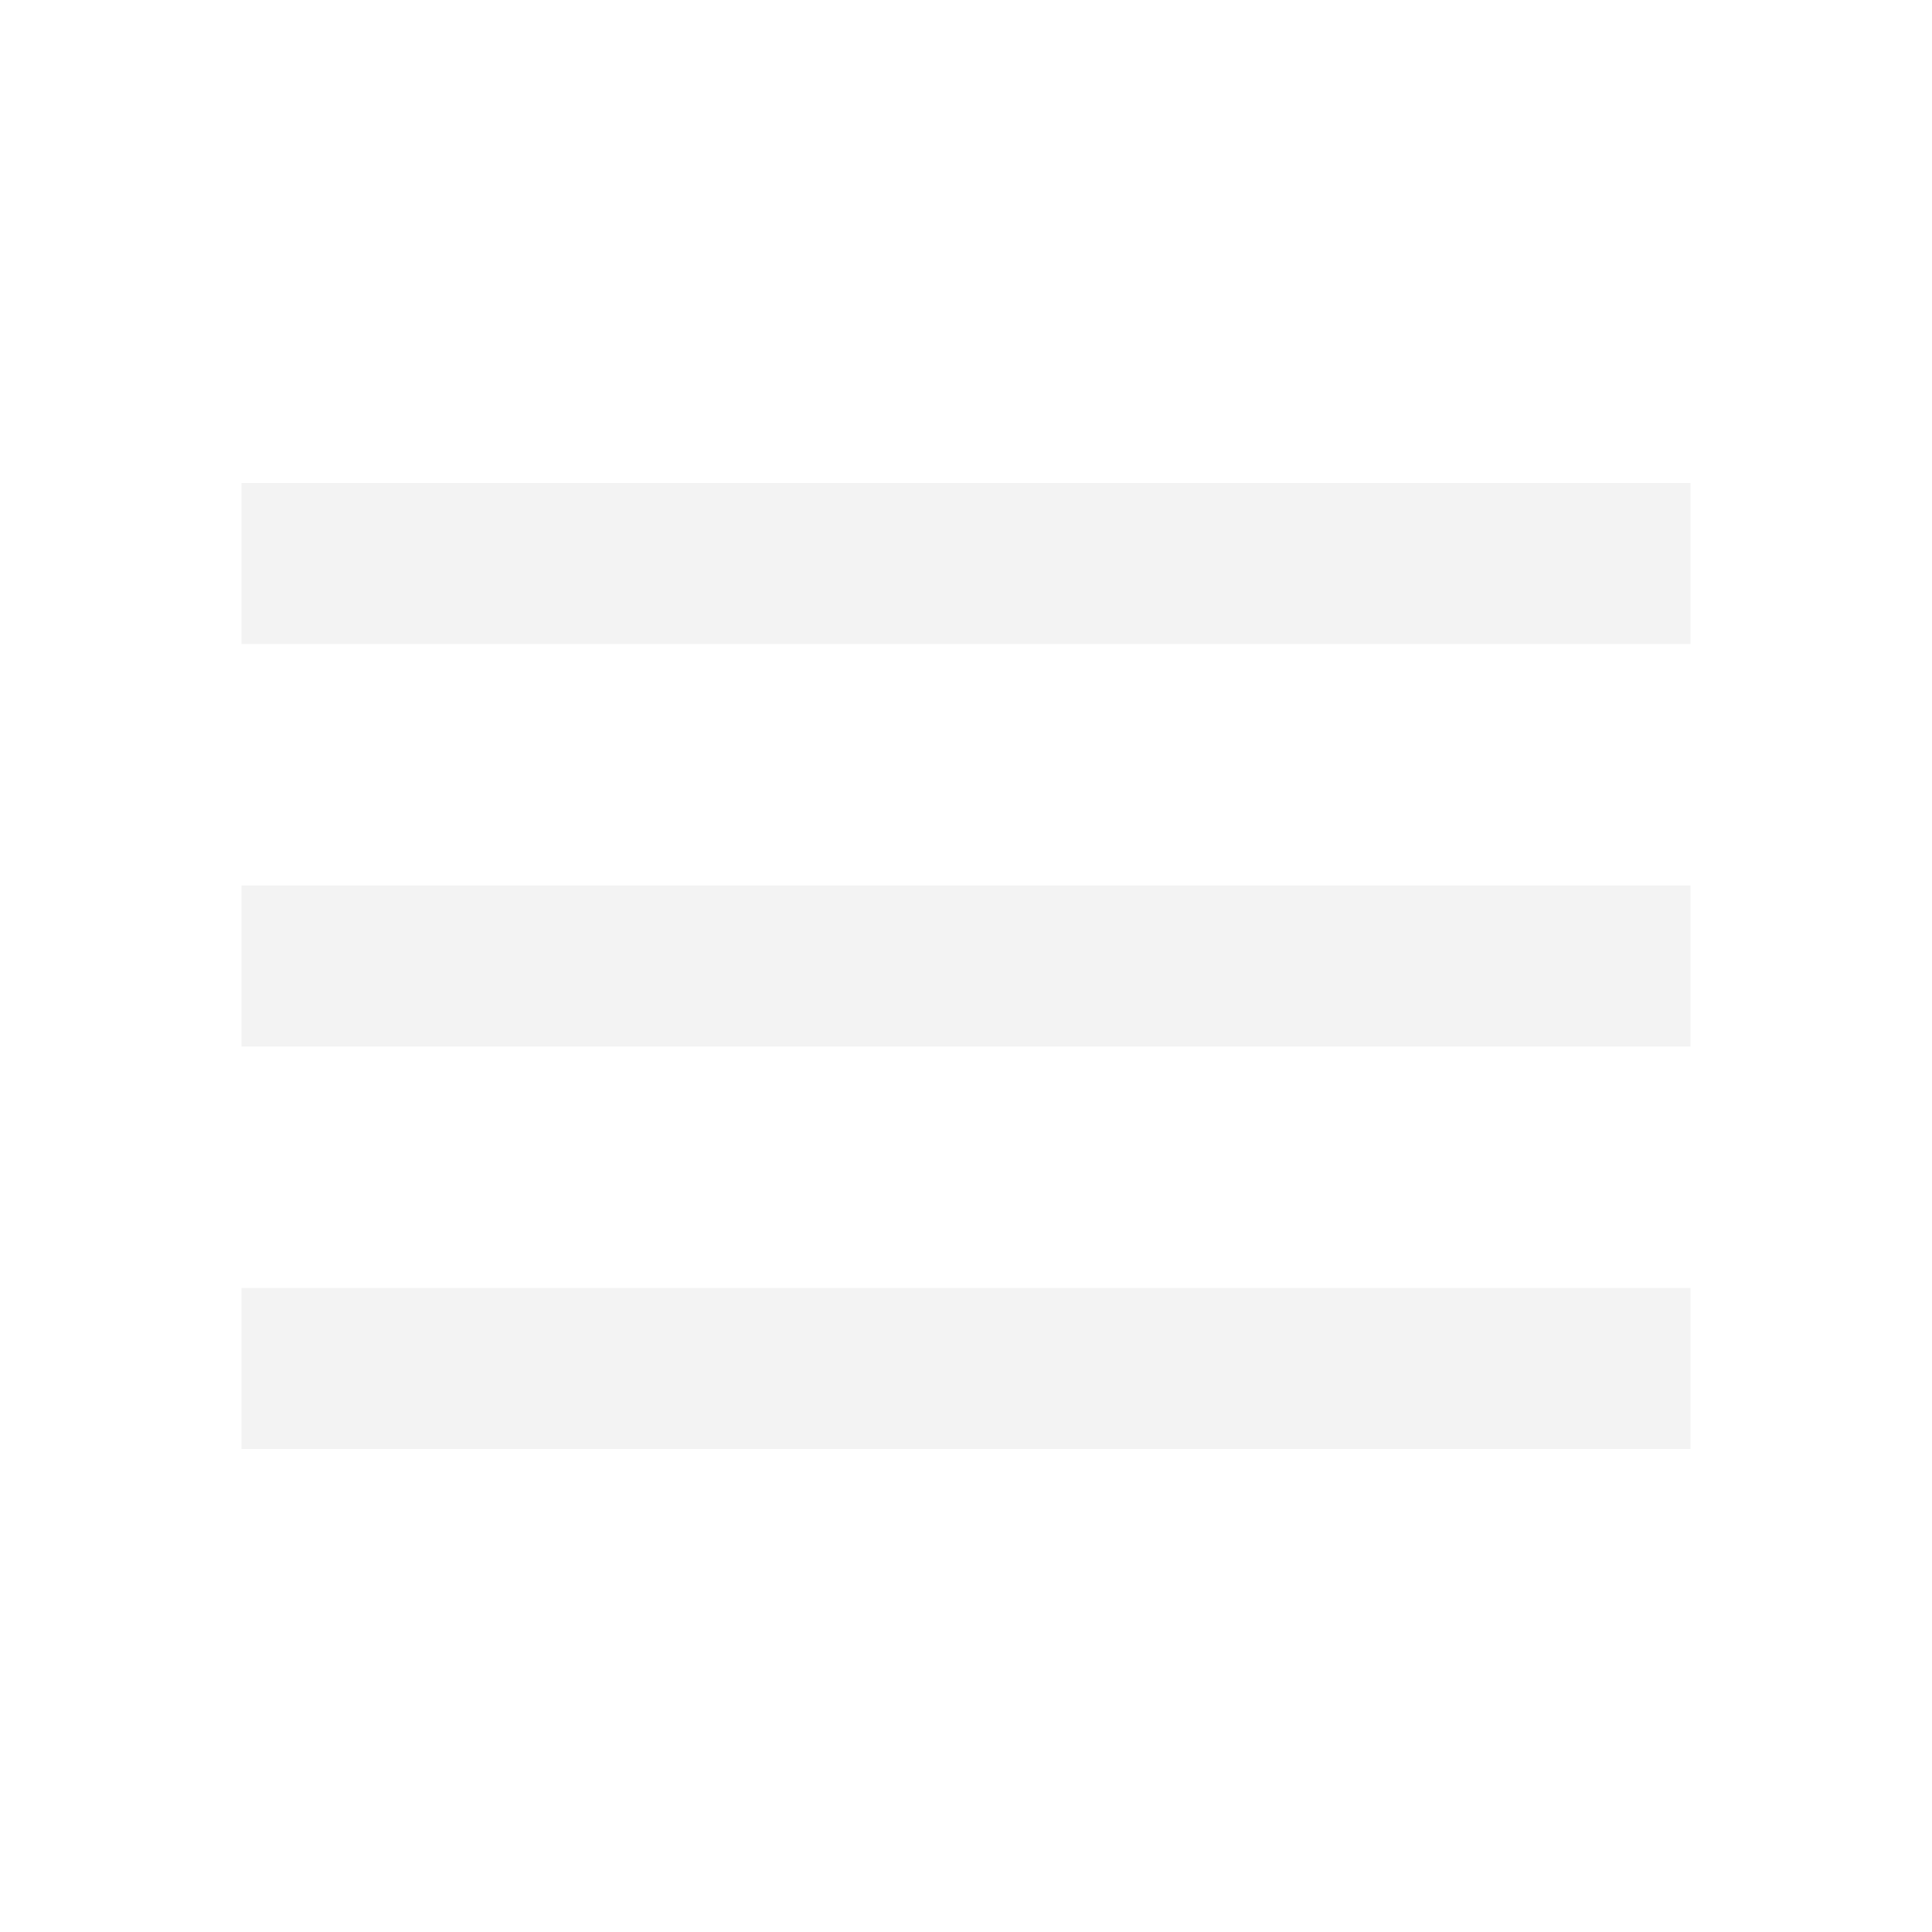
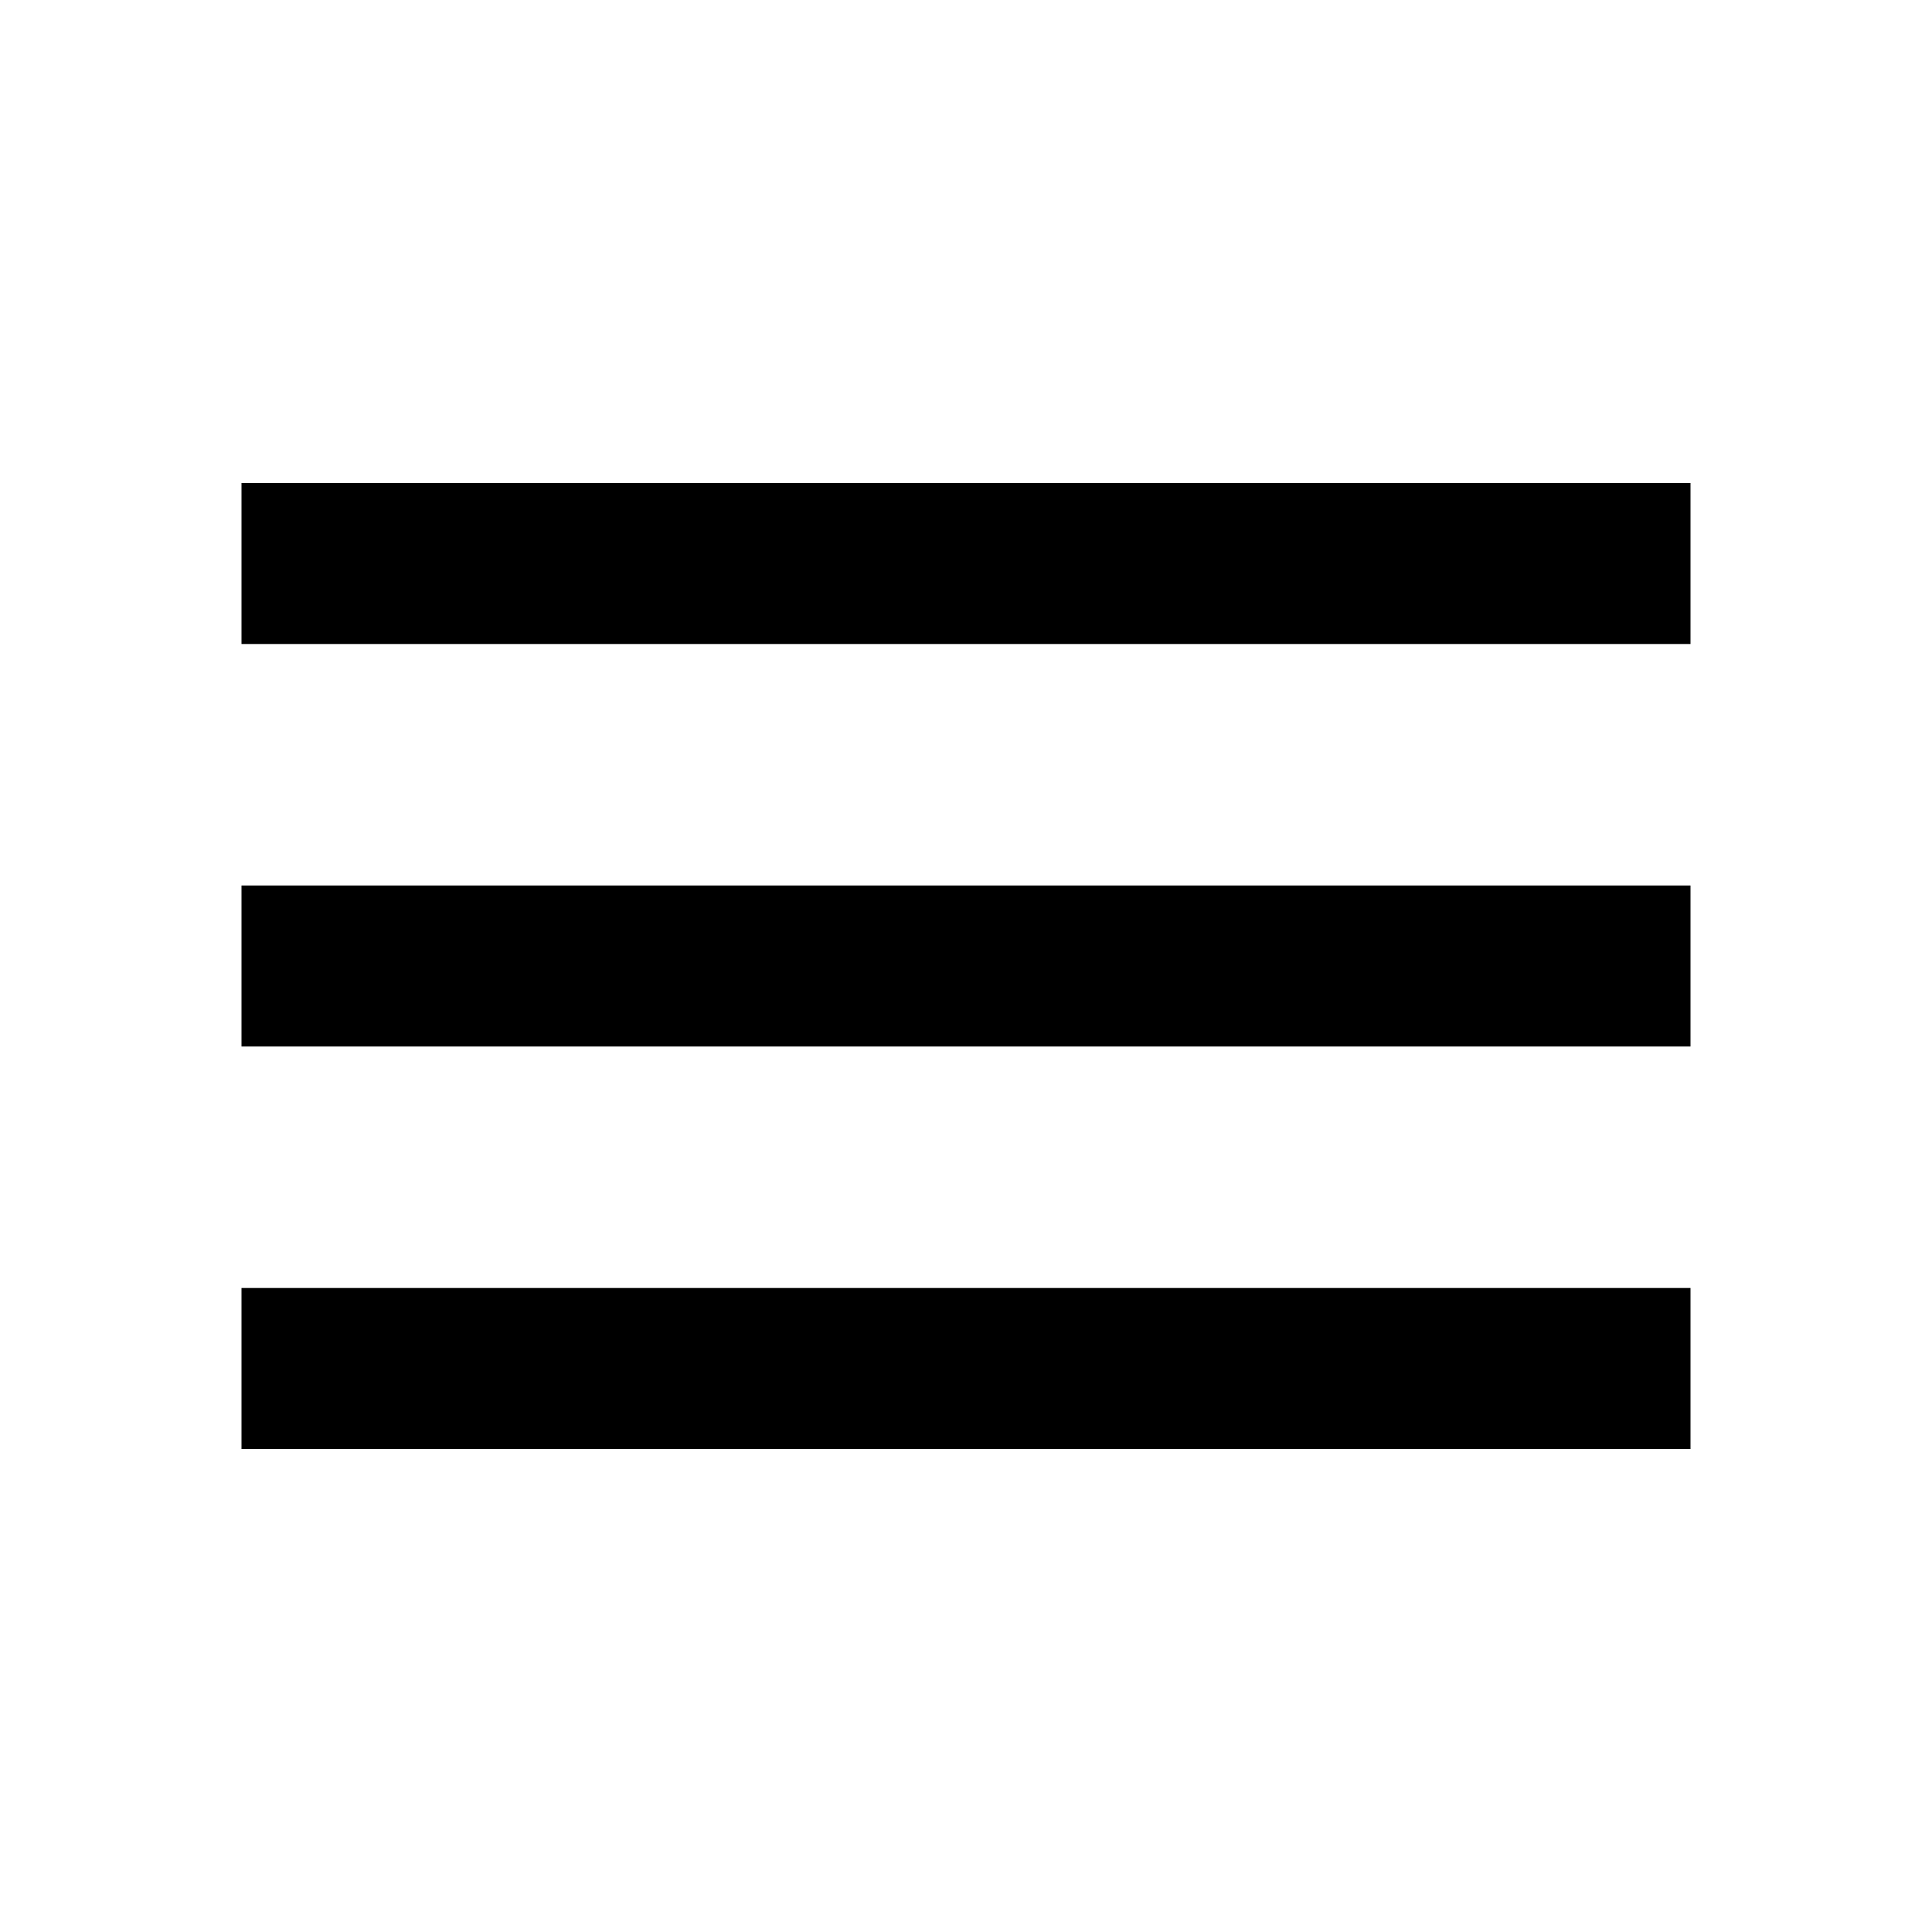
<svg xmlns="http://www.w3.org/2000/svg" version="1.1" x="0px" y="0px" width="24px" height="24px" viewBox="0 0 24 24" enable-background="new 0 0 24 24" xml:space="preserve">
  <g id="Header">
    <g>
      <rect x="-618" y="-2232" fill="none" width="1400" height="3600" />
    </g>
  </g>
  <g id="Label">
</g>
  <g id="Icon">
    <g>
      <rect fill="none" width="24" height="24" />
-       <path d="M3,18h18v-2H3V18z M3,13h18v-2H3V13z M3,6v2h18V6H3z" style="fill:#f3f3f3;" />
+       <path d="M3,18h18v-2H3V18z M3,13h18v-2H3V13z M3,6v2h18V6H3z" />
    </g>
  </g>
  <g id="Grid" display="none">
    <g display="inline">
    </g>
  </g>
</svg>
